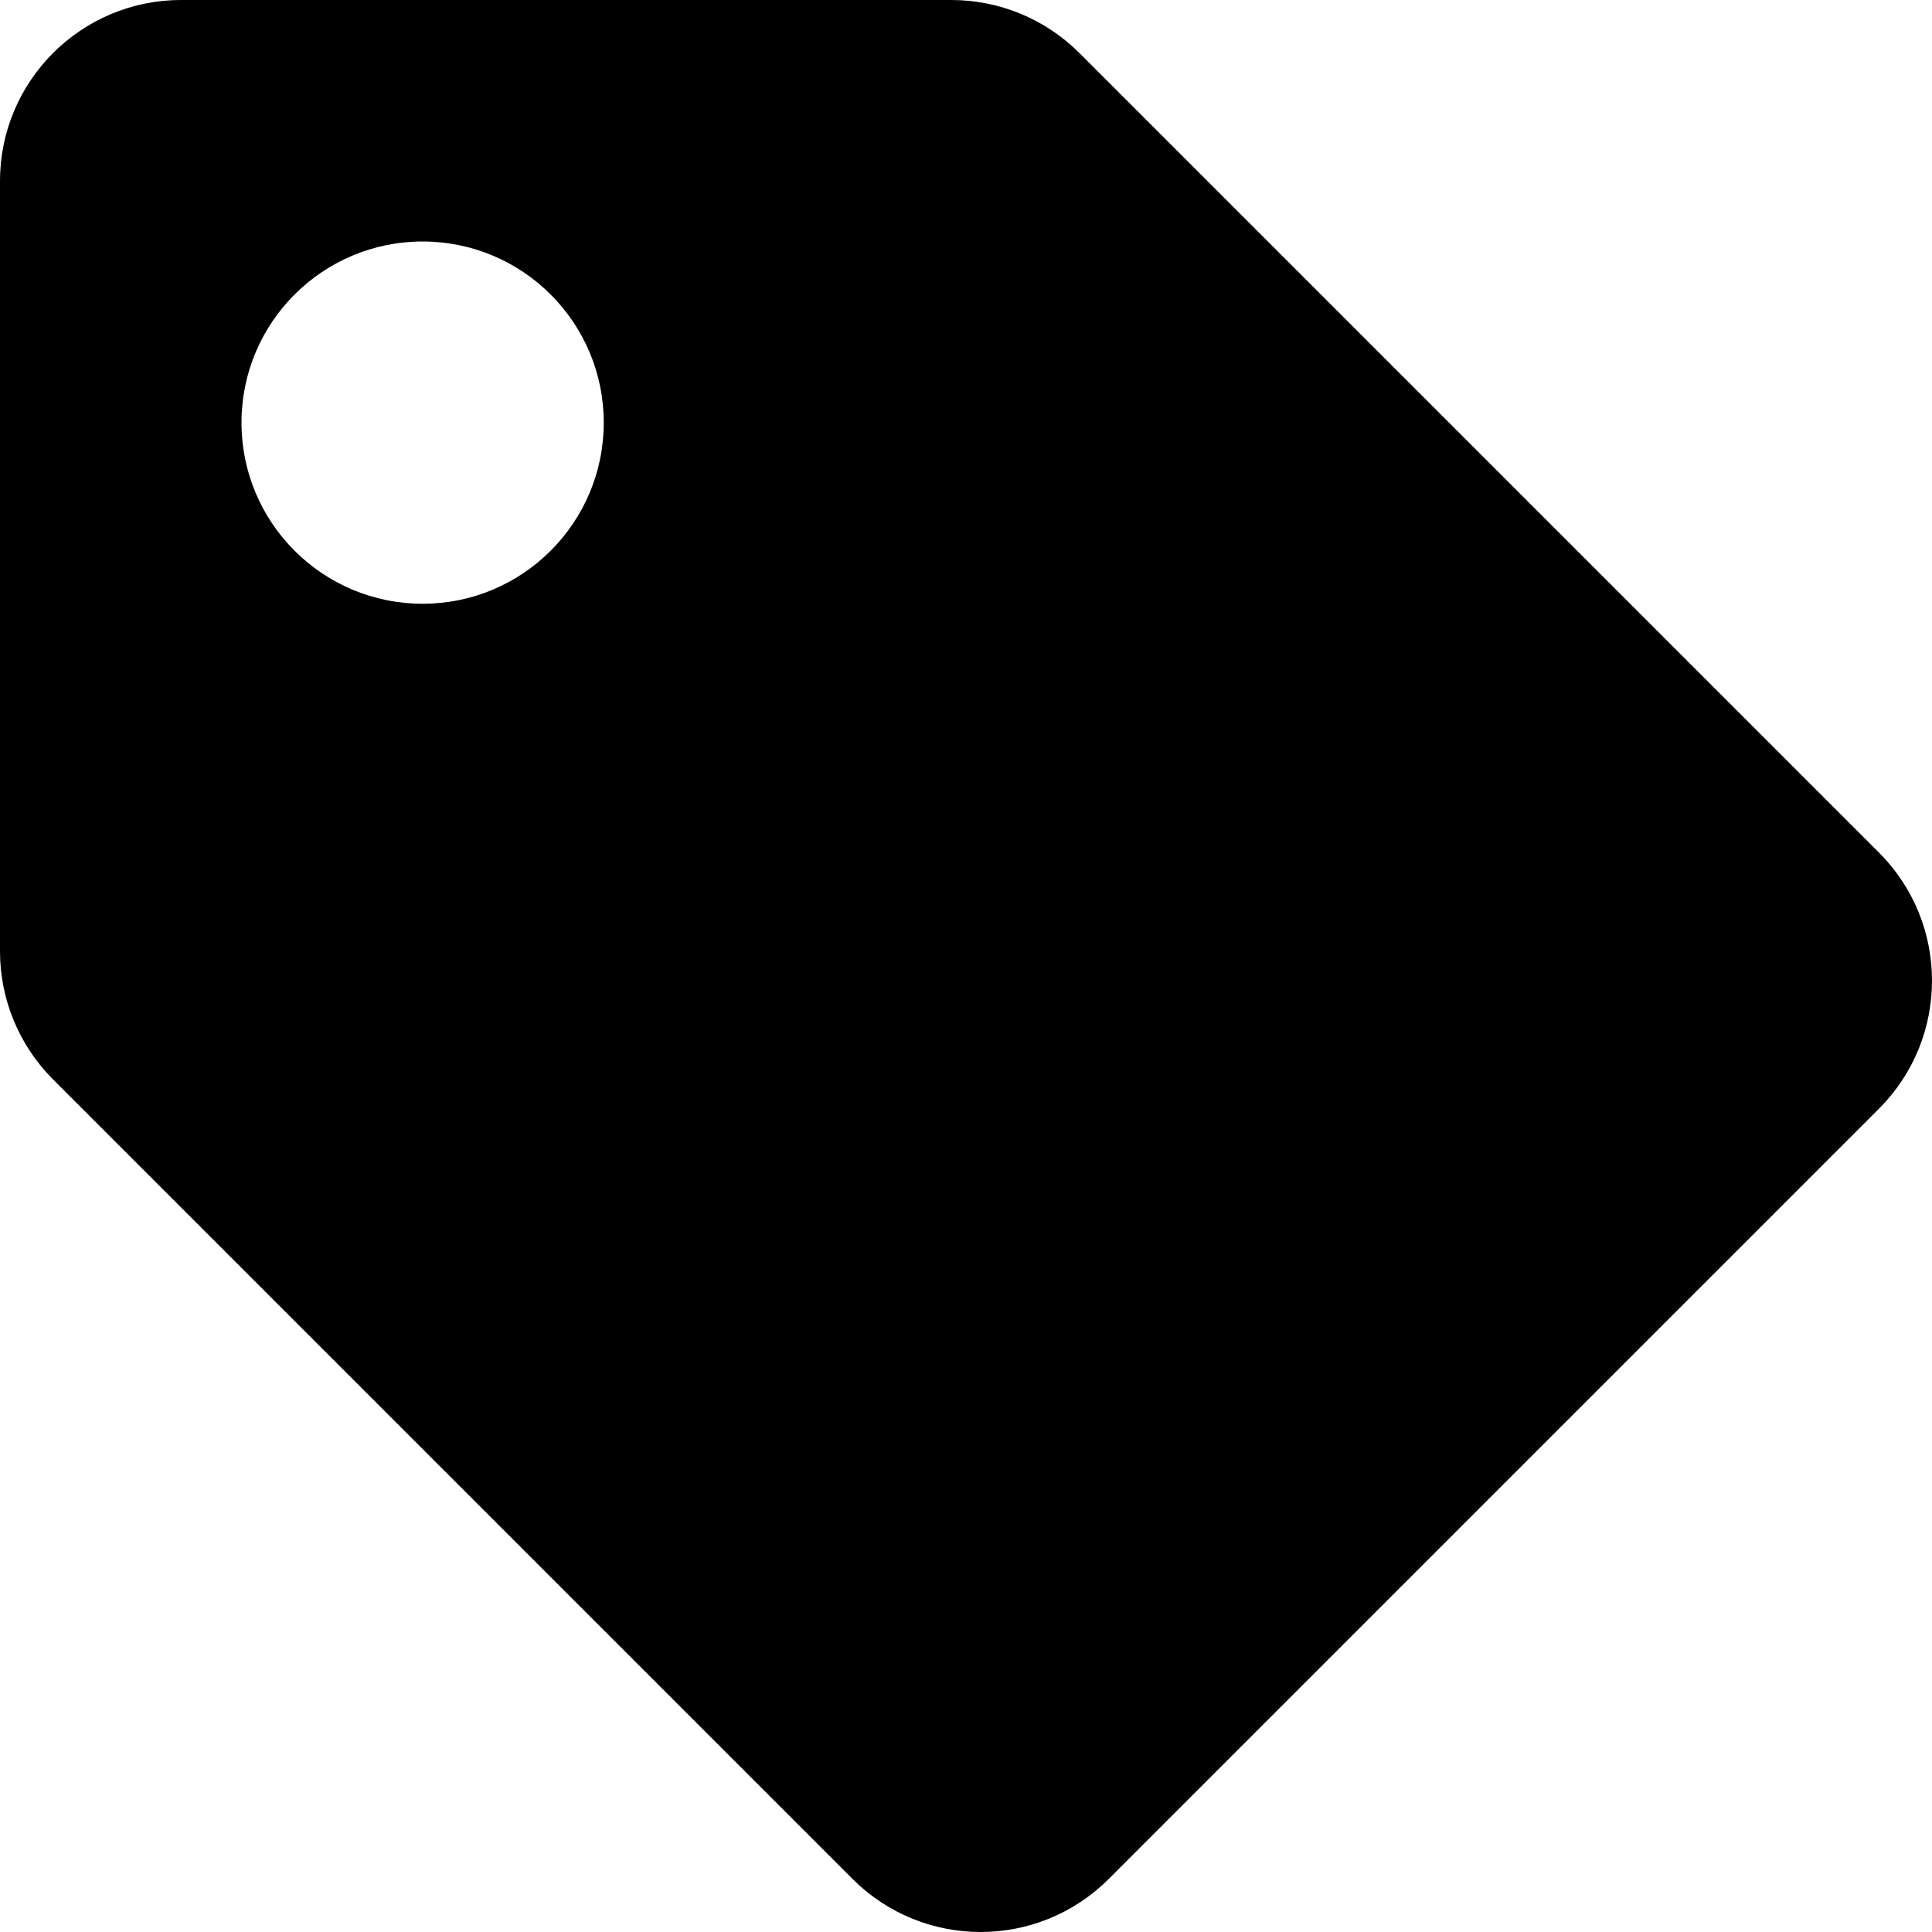
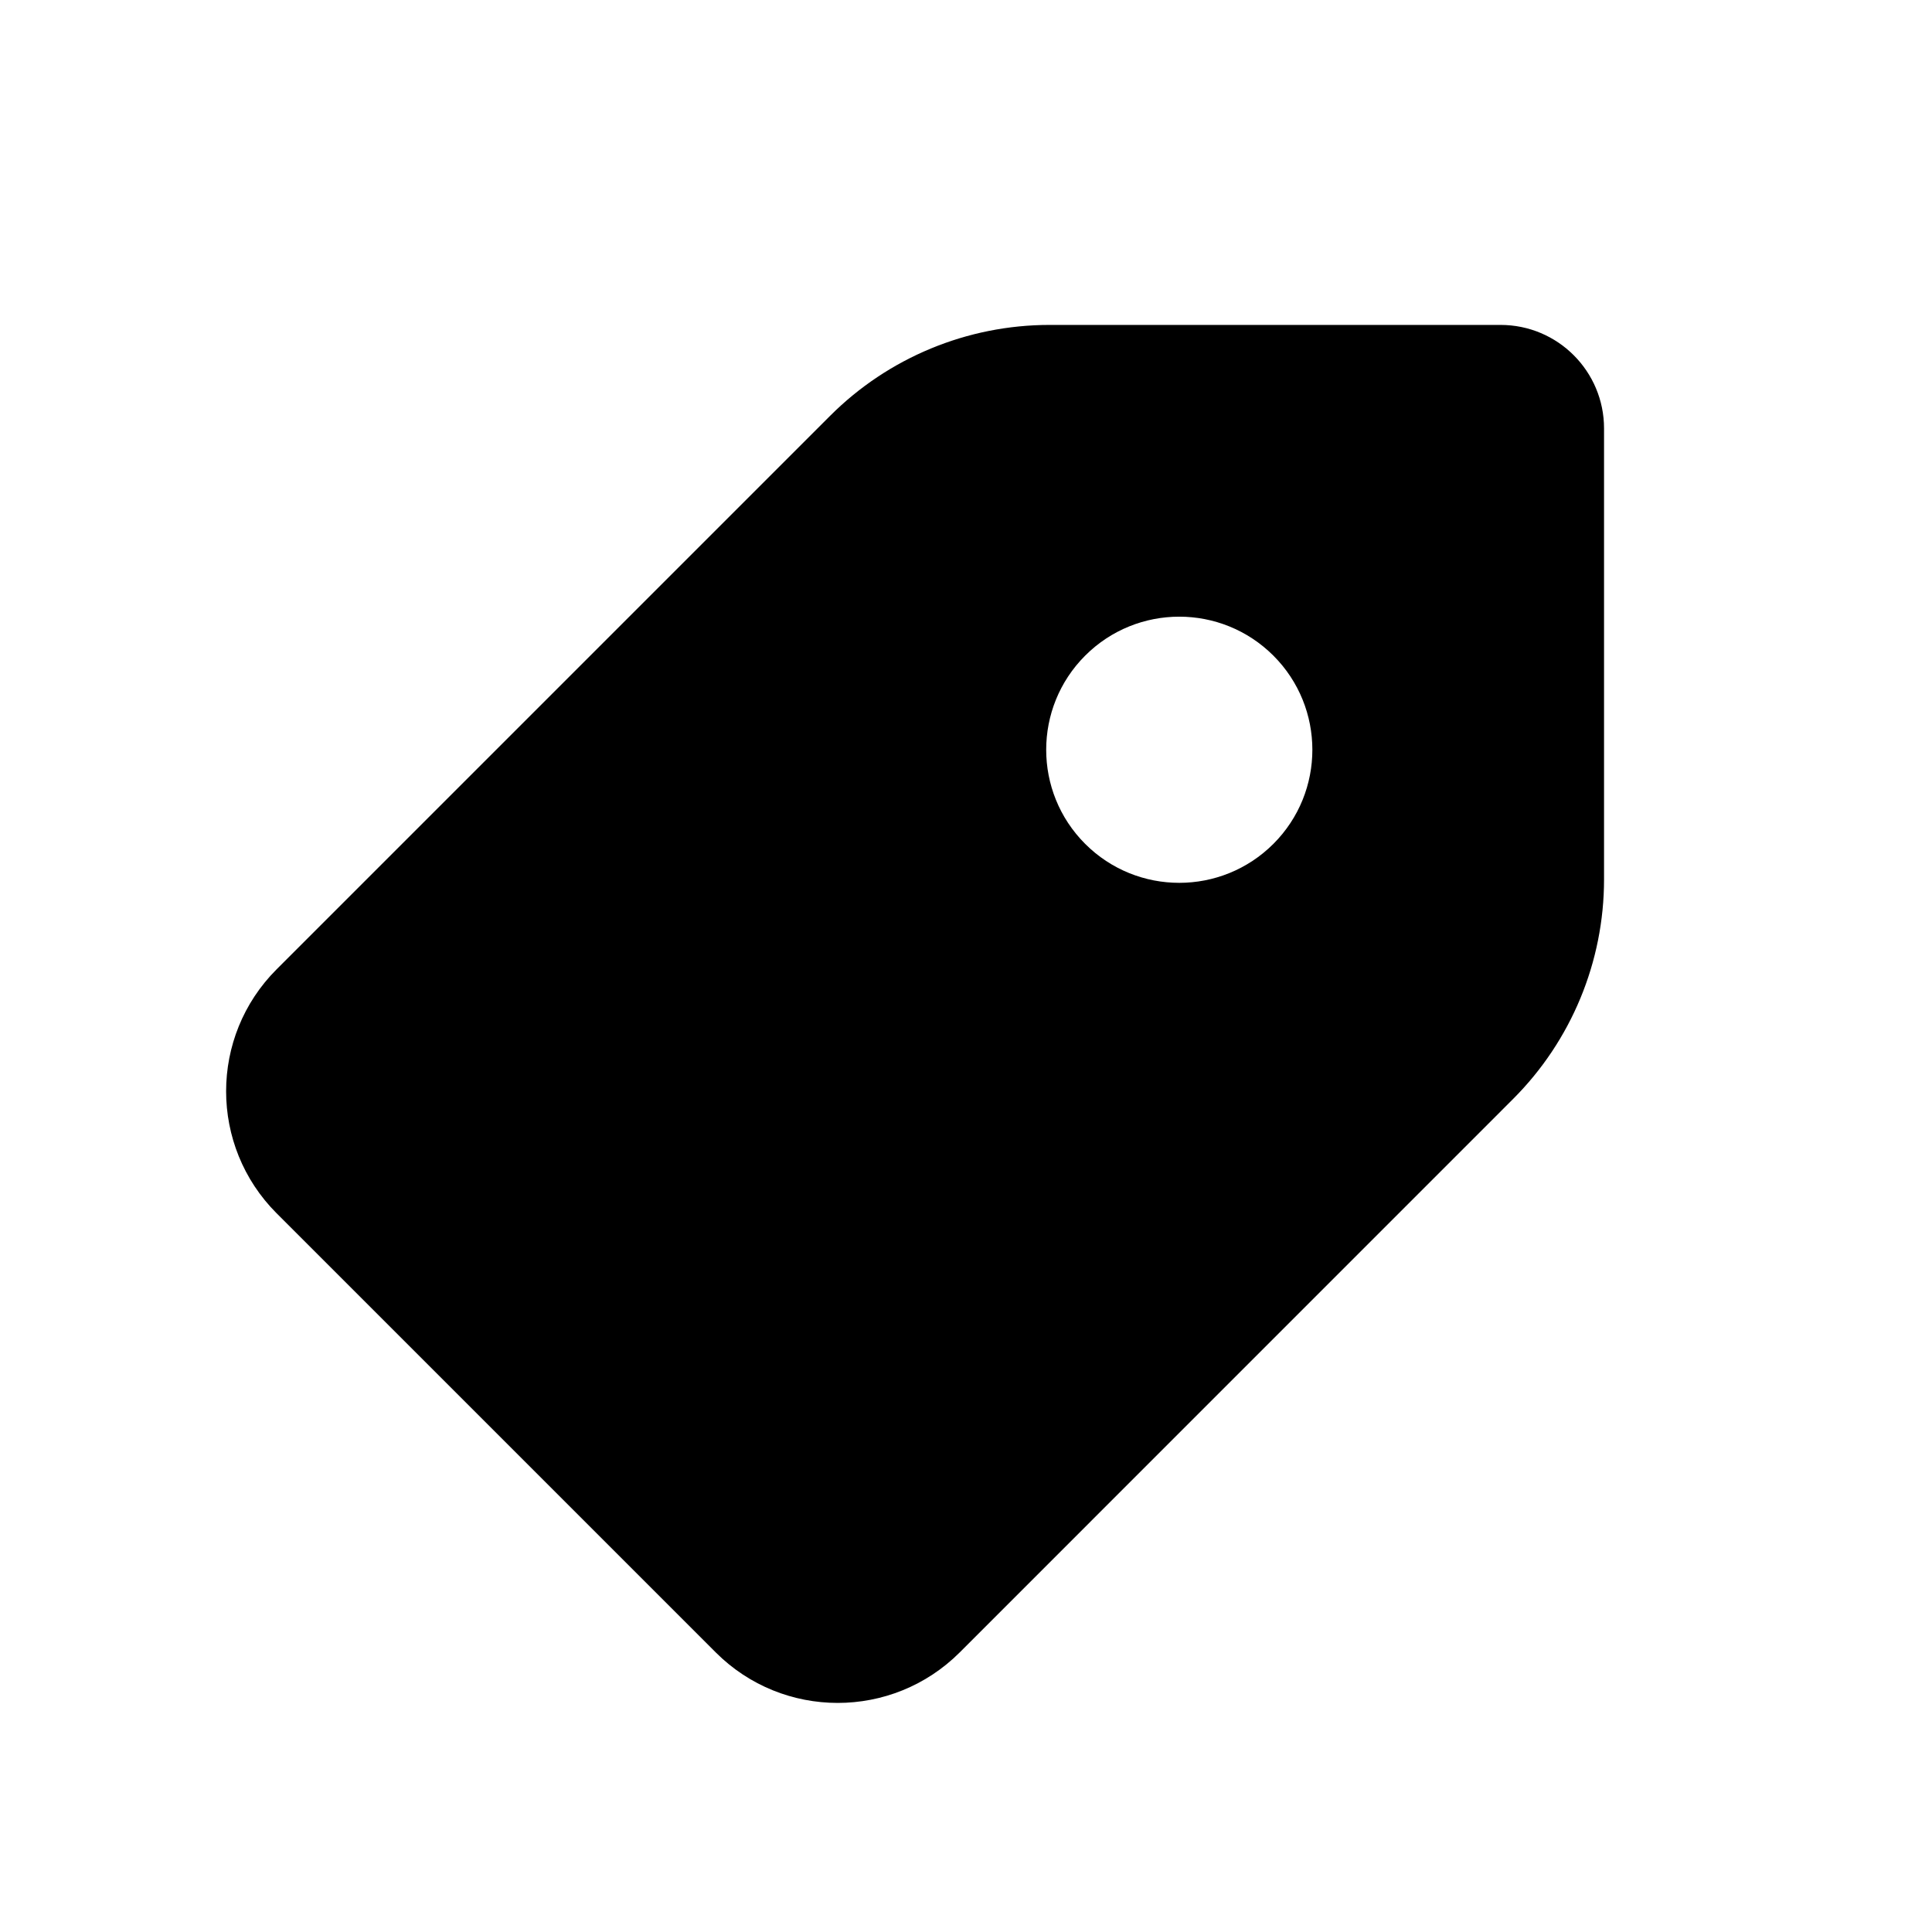
- <svg xmlns="http://www.w3.org/2000/svg" id="tag-solid" aria-hidden="true" focusable="false" data-prefix="fas" data-icon="tag" class="svg-inline--fa fa-tag fa-w-16" role="img" viewBox="0 0 512 512">
-   <path d="M0 252.118V48C0 21.49 21.49 0 48 0h204.118a48 48 0 0 1 33.941 14.059l211.882 211.882c18.745 18.745 18.745 49.137 0 67.882L293.823 497.941c-18.745 18.745-49.137 18.745-67.882 0L14.059 286.059A48 48 0 0 1 0 252.118zM112 64c-26.51 0-48 21.49-48 48s21.49 48 48 48 48-21.49 48-48-21.49-48-48-48z" />
+ <svg xmlns="http://www.w3.org/2000/svg" width="28" height="28" viewBox="0 0 28 28">
+   <path fill-rule="evenodd" clip-rule="evenodd" d="M15.212 4.709C14.018 4.709 12.874 5.183 12.03 6.027L4.009 14.048C3.033 15.024 3.033 16.607 4.009 17.584L10.373 23.948C11.349 24.924 12.932 24.924 13.909 23.948L21.929 15.927C22.773 15.083 23.247 13.938 23.247 12.745V6.209C23.247 5.381 22.576 4.709 21.747 4.709H15.212ZM15.727 9.502C16.48 8.749 17.701 8.749 18.455 9.502C19.208 10.255 19.208 11.477 18.455 12.23C17.701 12.983 16.48 12.983 15.727 12.23C14.974 11.477 14.974 10.255 15.727 9.502Z" />
</svg>
